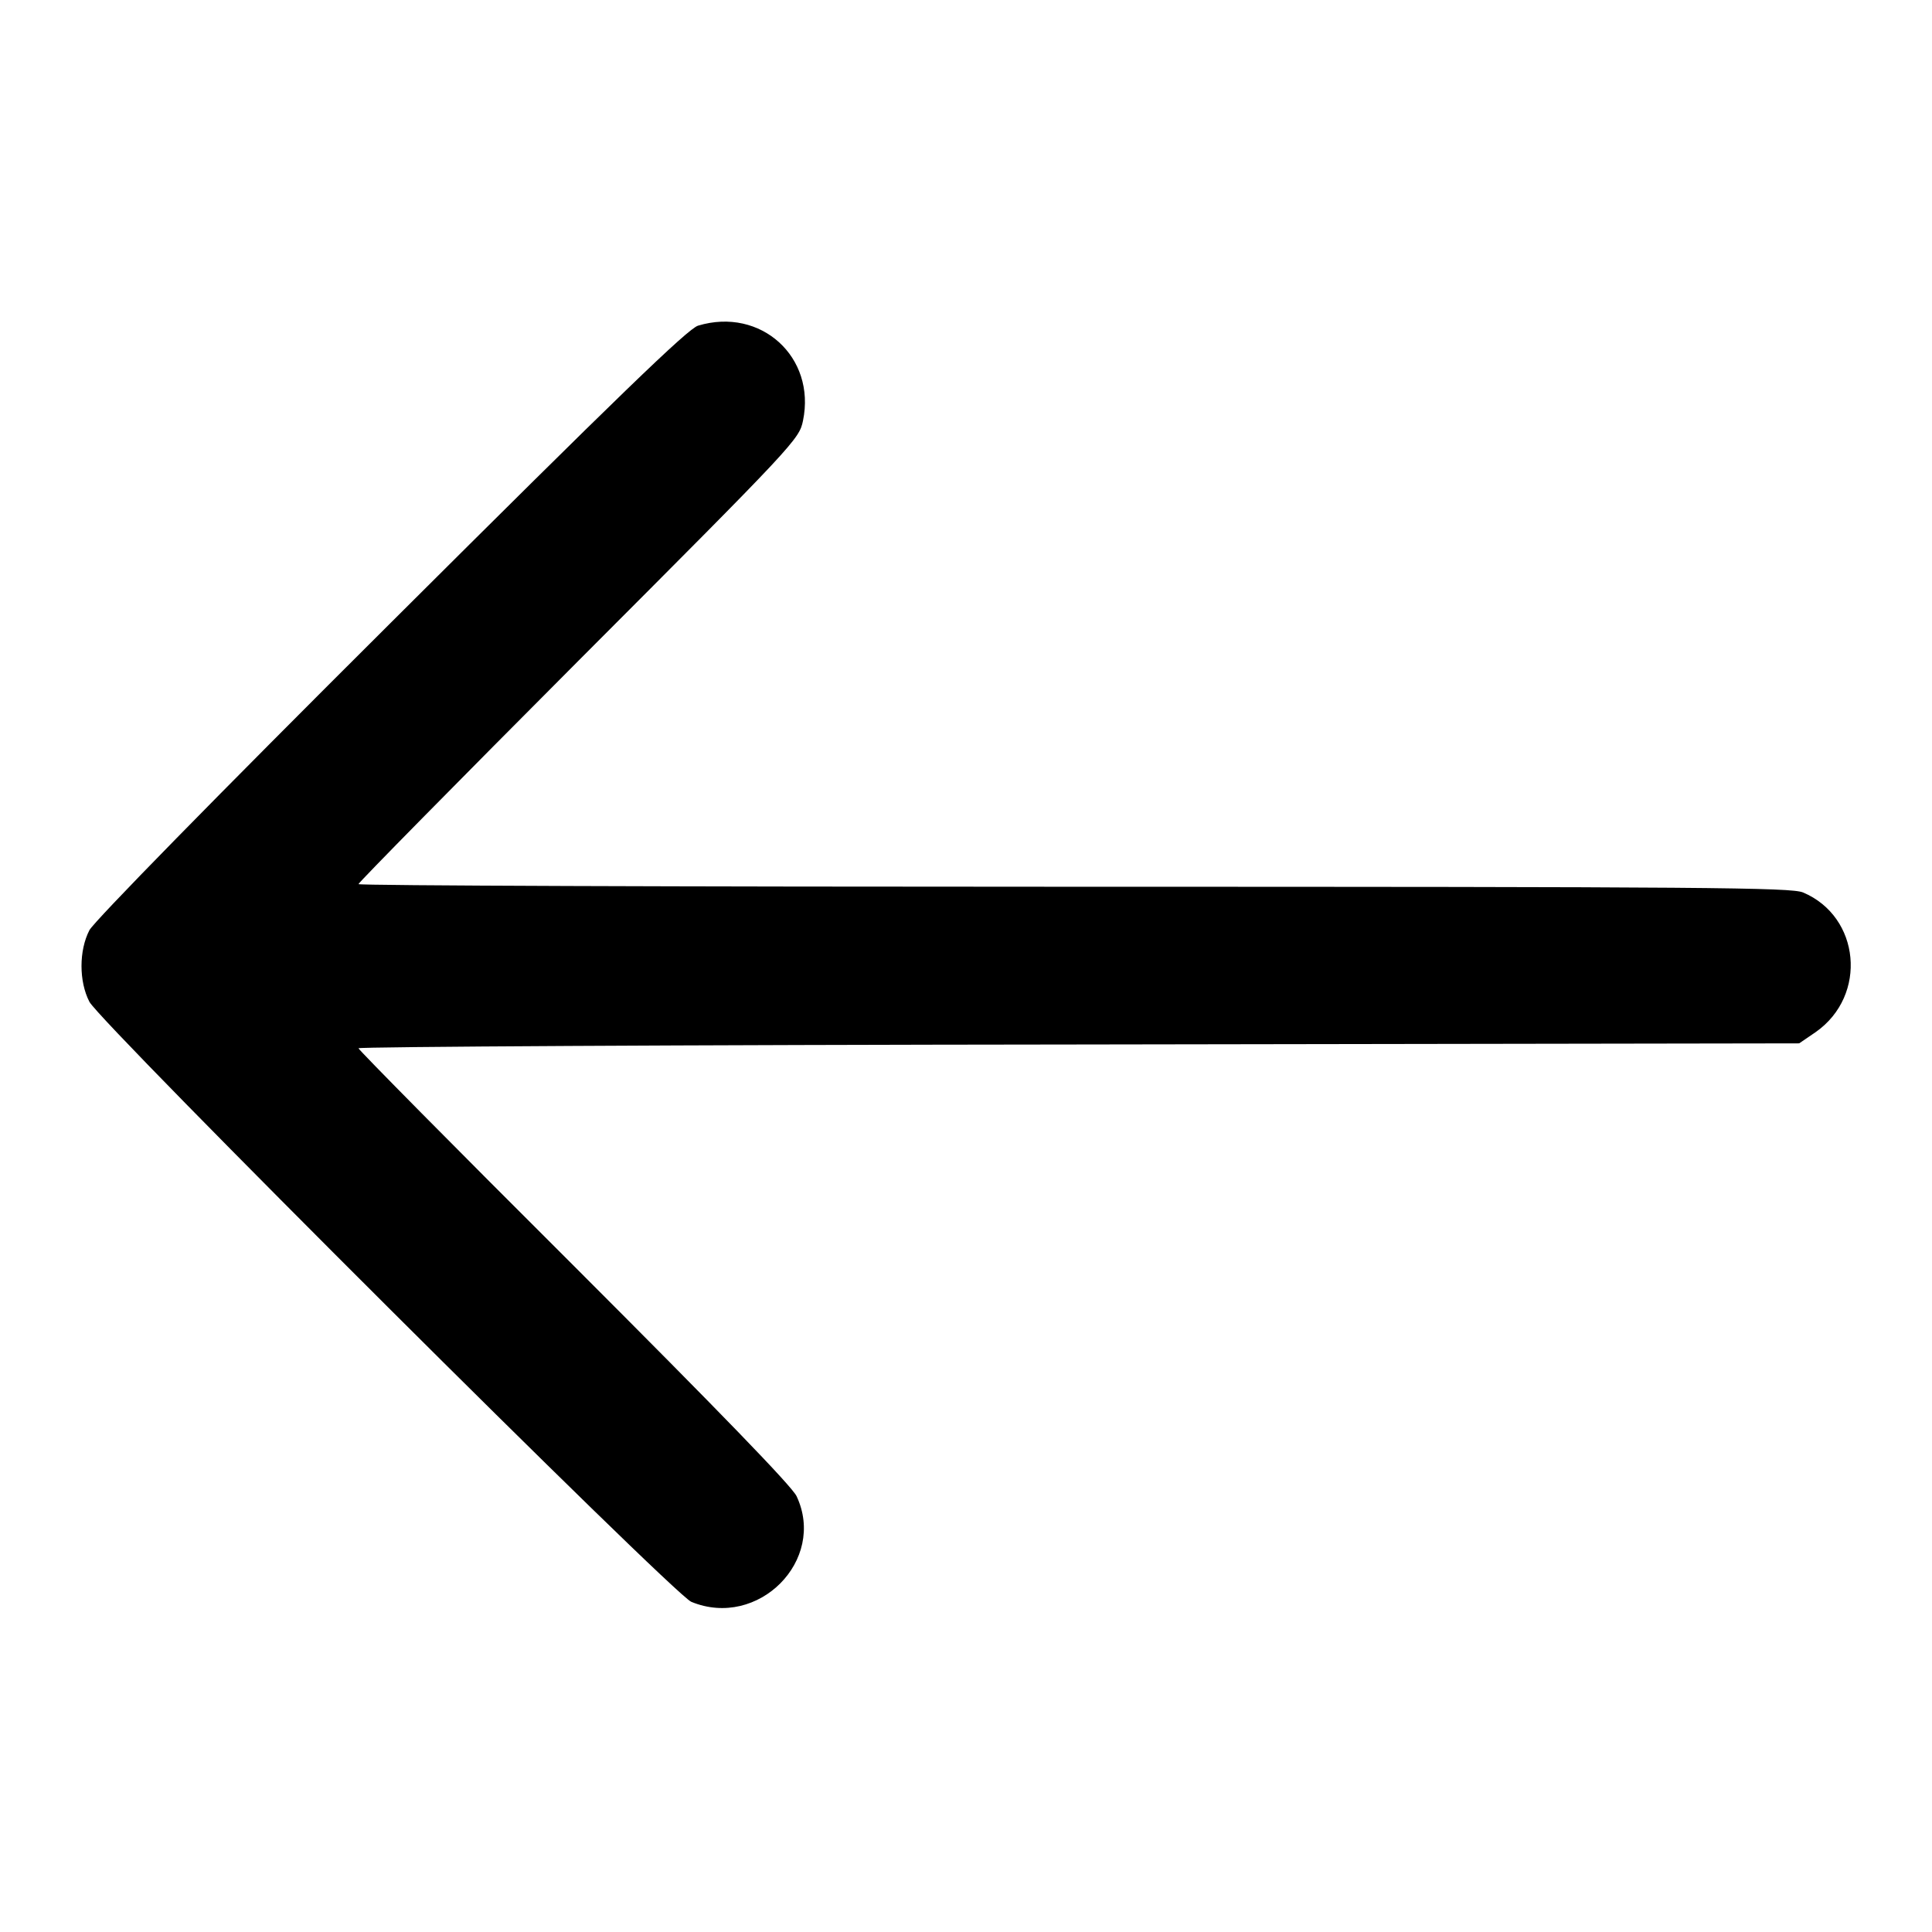
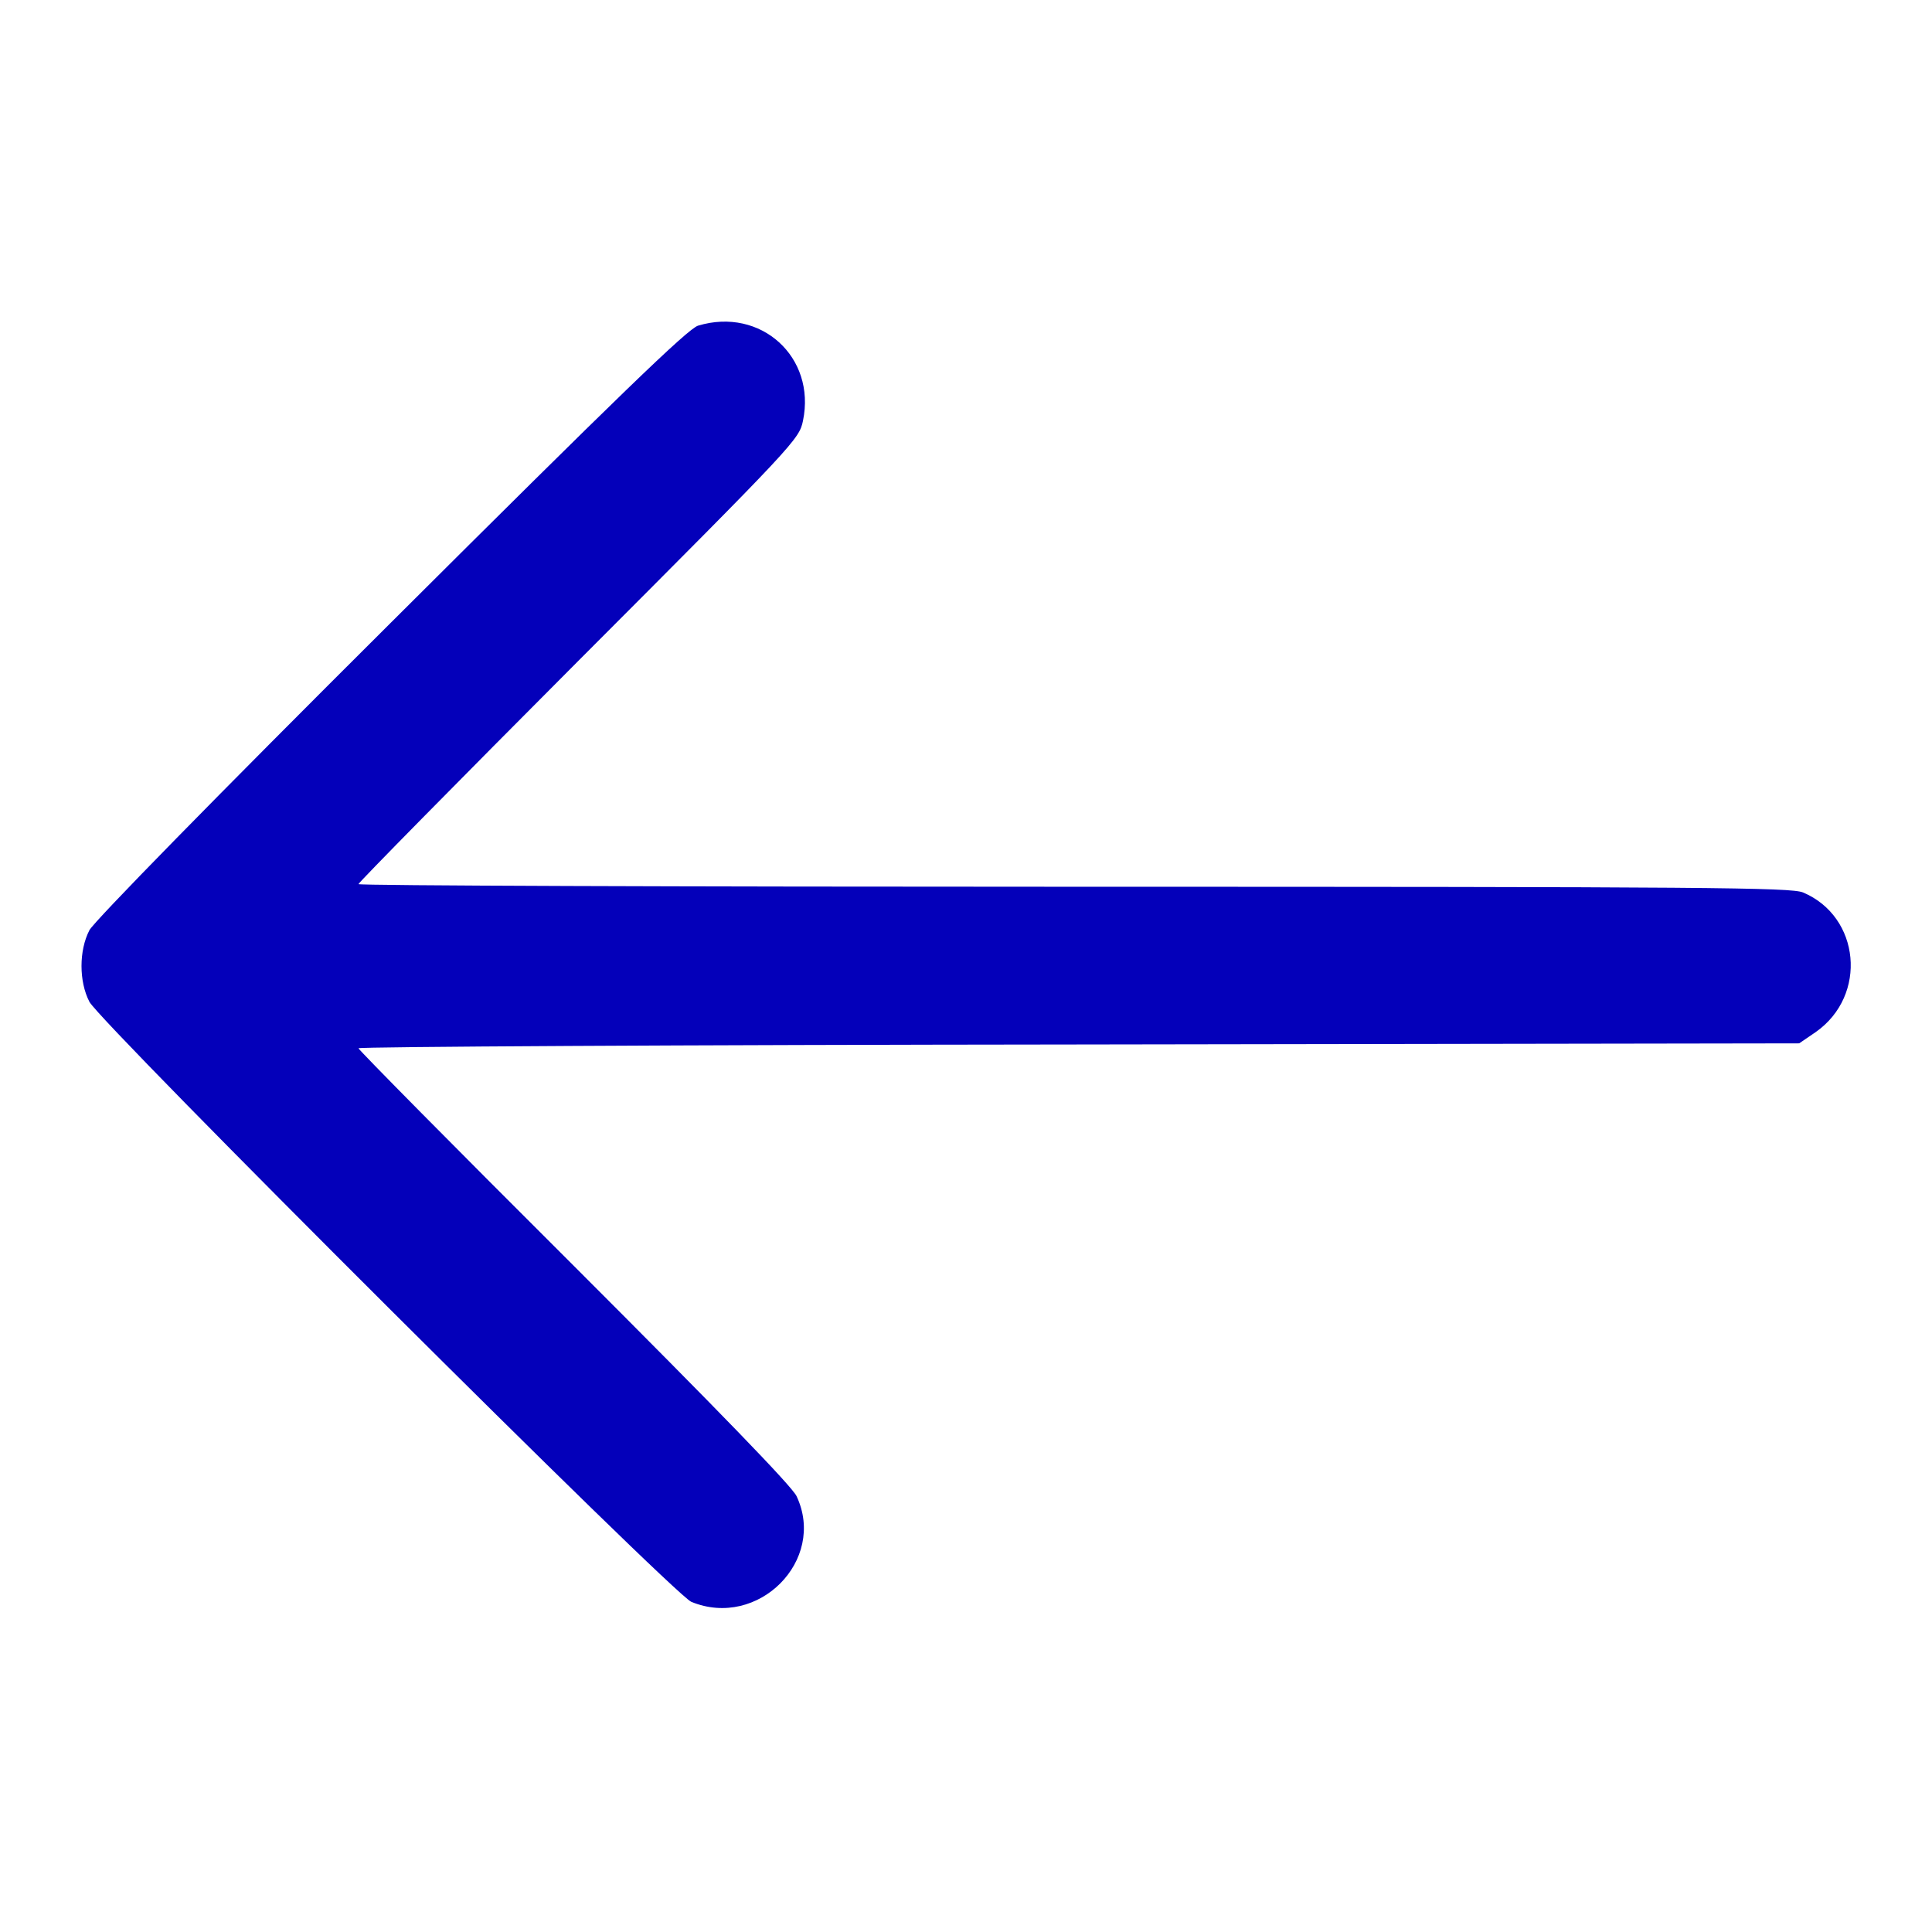
<svg xmlns="http://www.w3.org/2000/svg" version="1.0" width="512pt" height="512pt" viewBox="0 0 512 512" preserveAspectRatio="xMidYMid meet">
-   <g transform="translate(0,512) scale(0.1,-0.1)" fill="#000000" stroke="none">
+   <g transform="translate(0,512) scale(0.1,-0.1)" fill="#0400BA" stroke="none">
    <path d="M1850 4257 c-27 -8 -212 -187 -813 -786 -466 -464 -787 -792 -800 -816 -28 -54 -28 -136 0 -190 32 -59 1547 -1570 1595 -1590 177 -73 359 110 279 280 -13 27 -205 225 -590 610 -314 313 -571 573 -571 577 0 4 859 9 1909 10 l1909 3 44 30 c138 97 118 306 -34 370 -33 13 -245 15 -1933 15 -1042 0 -1895 3 -1895 7 0 4 263 271 584 593 573 574 584 586 594 635 35 169 -112 302 -278 252z" />
  </g>
</svg>
